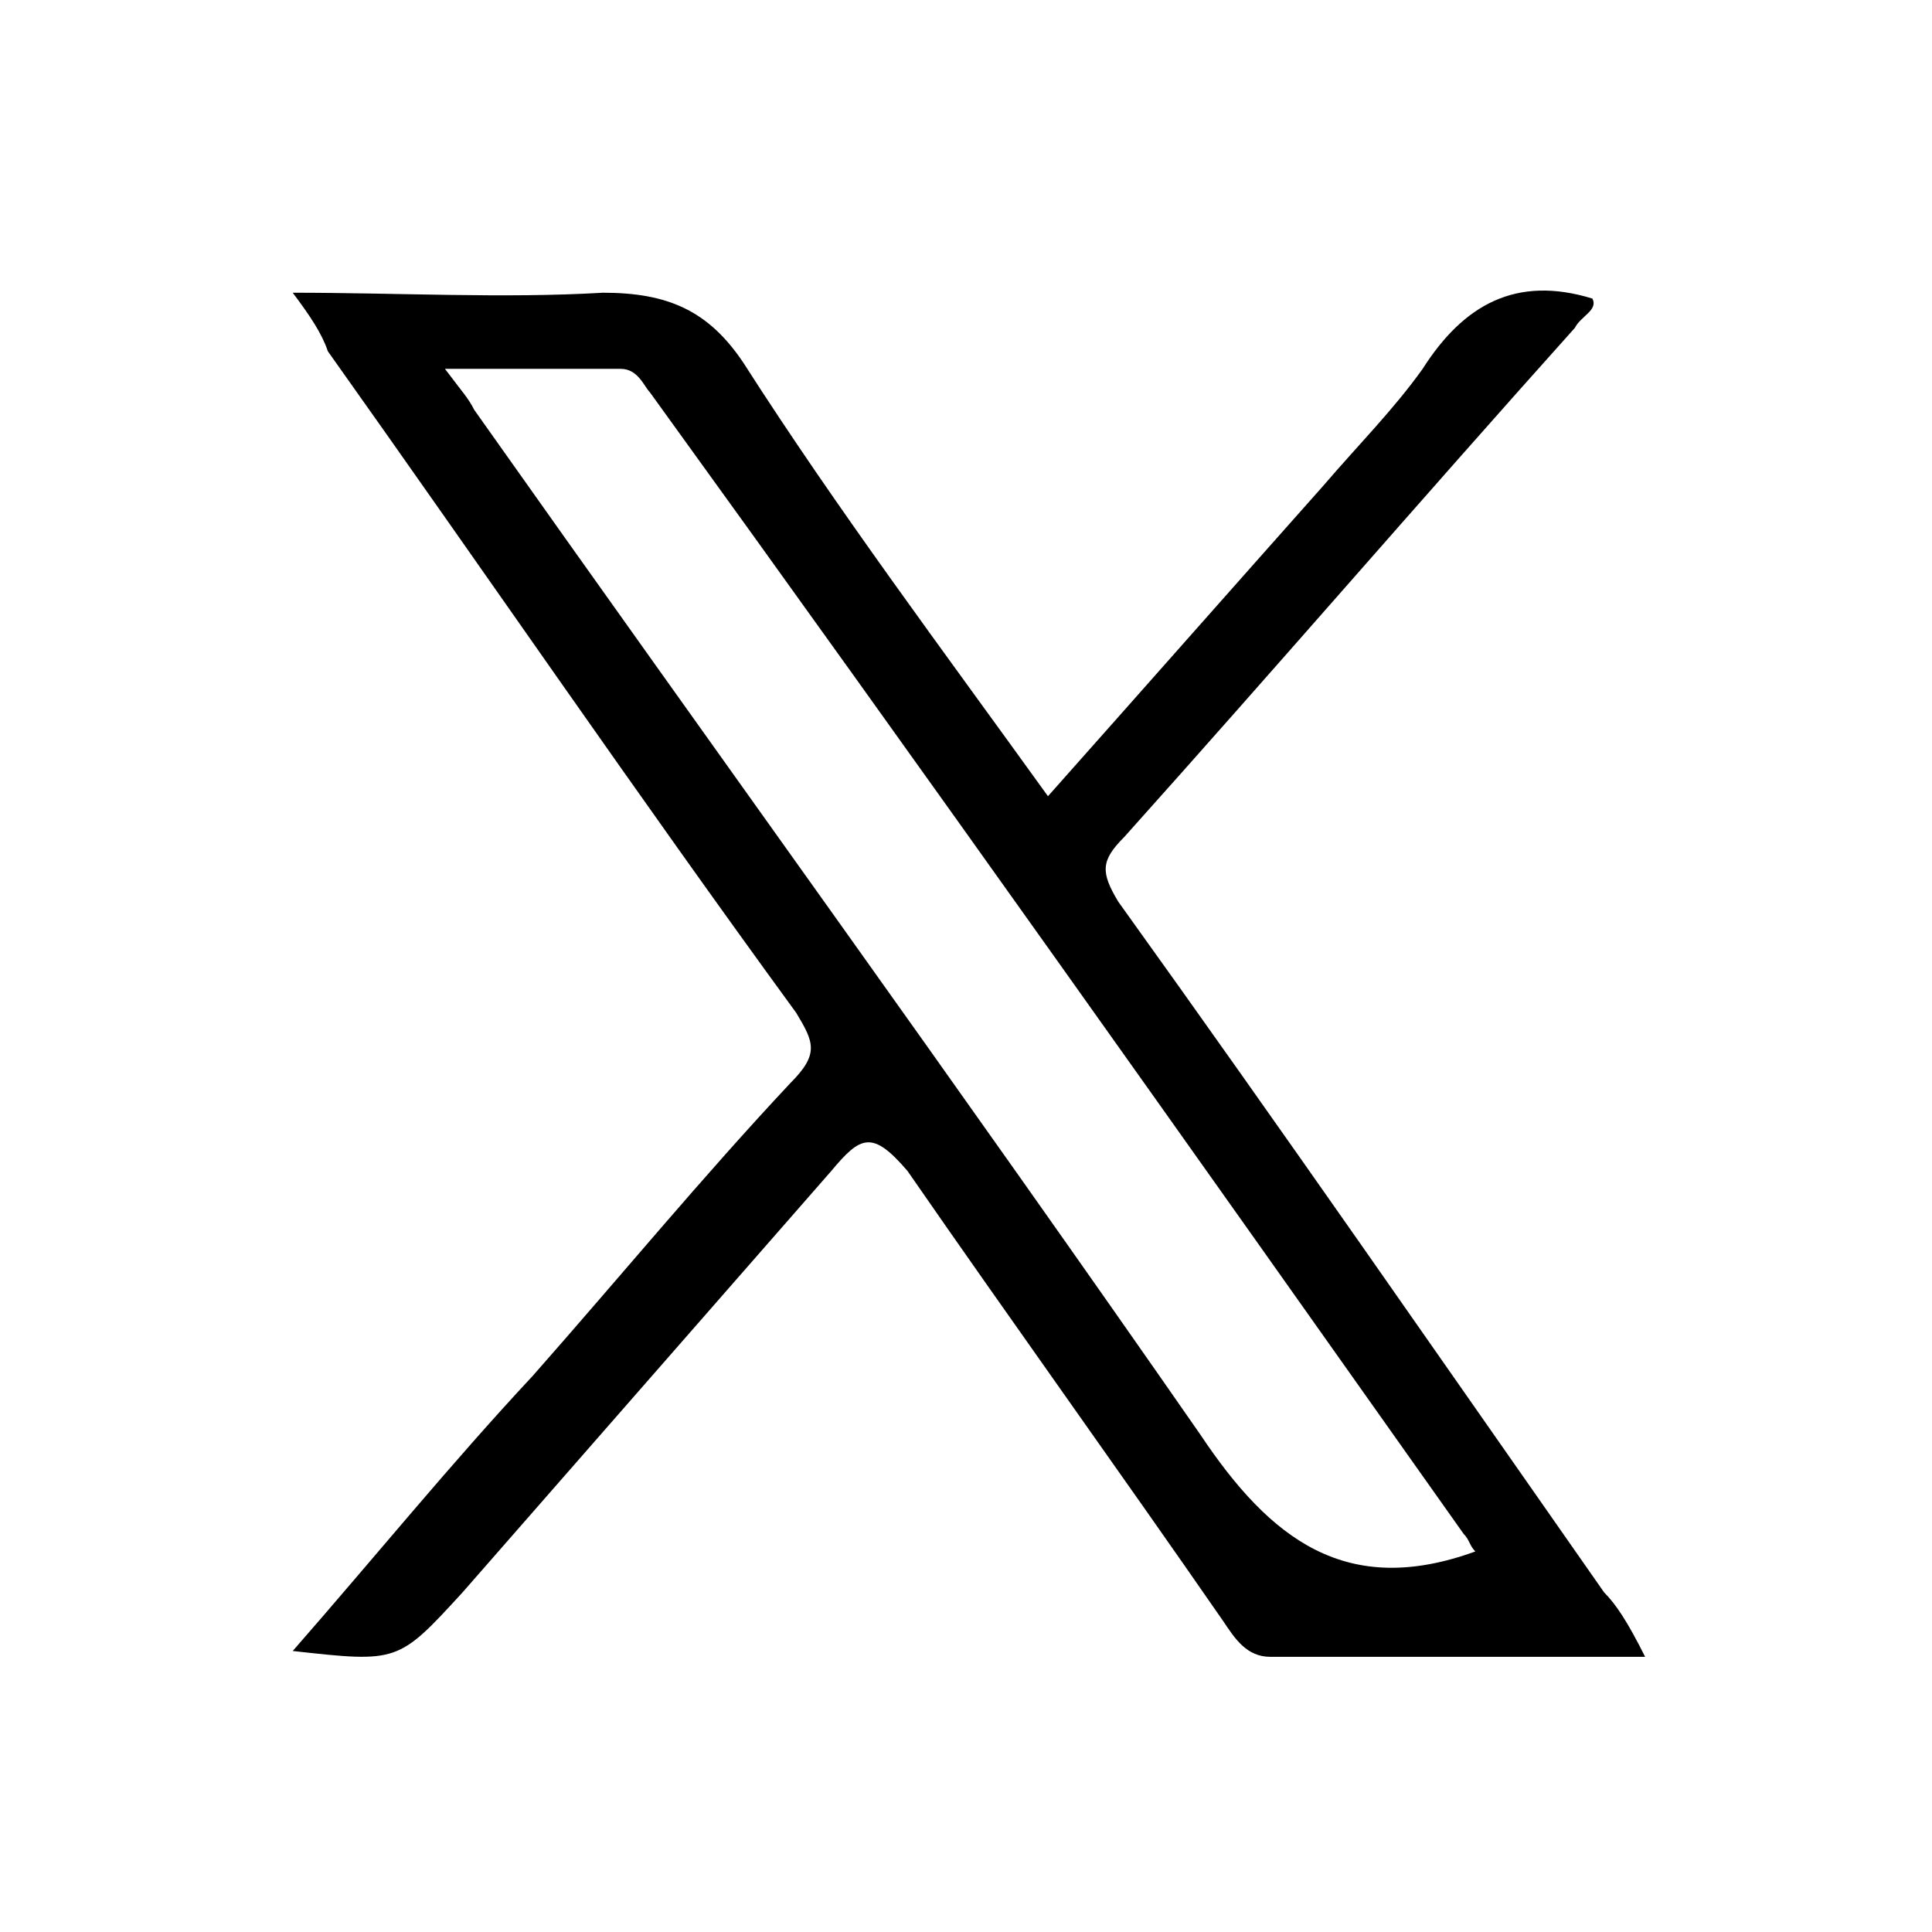
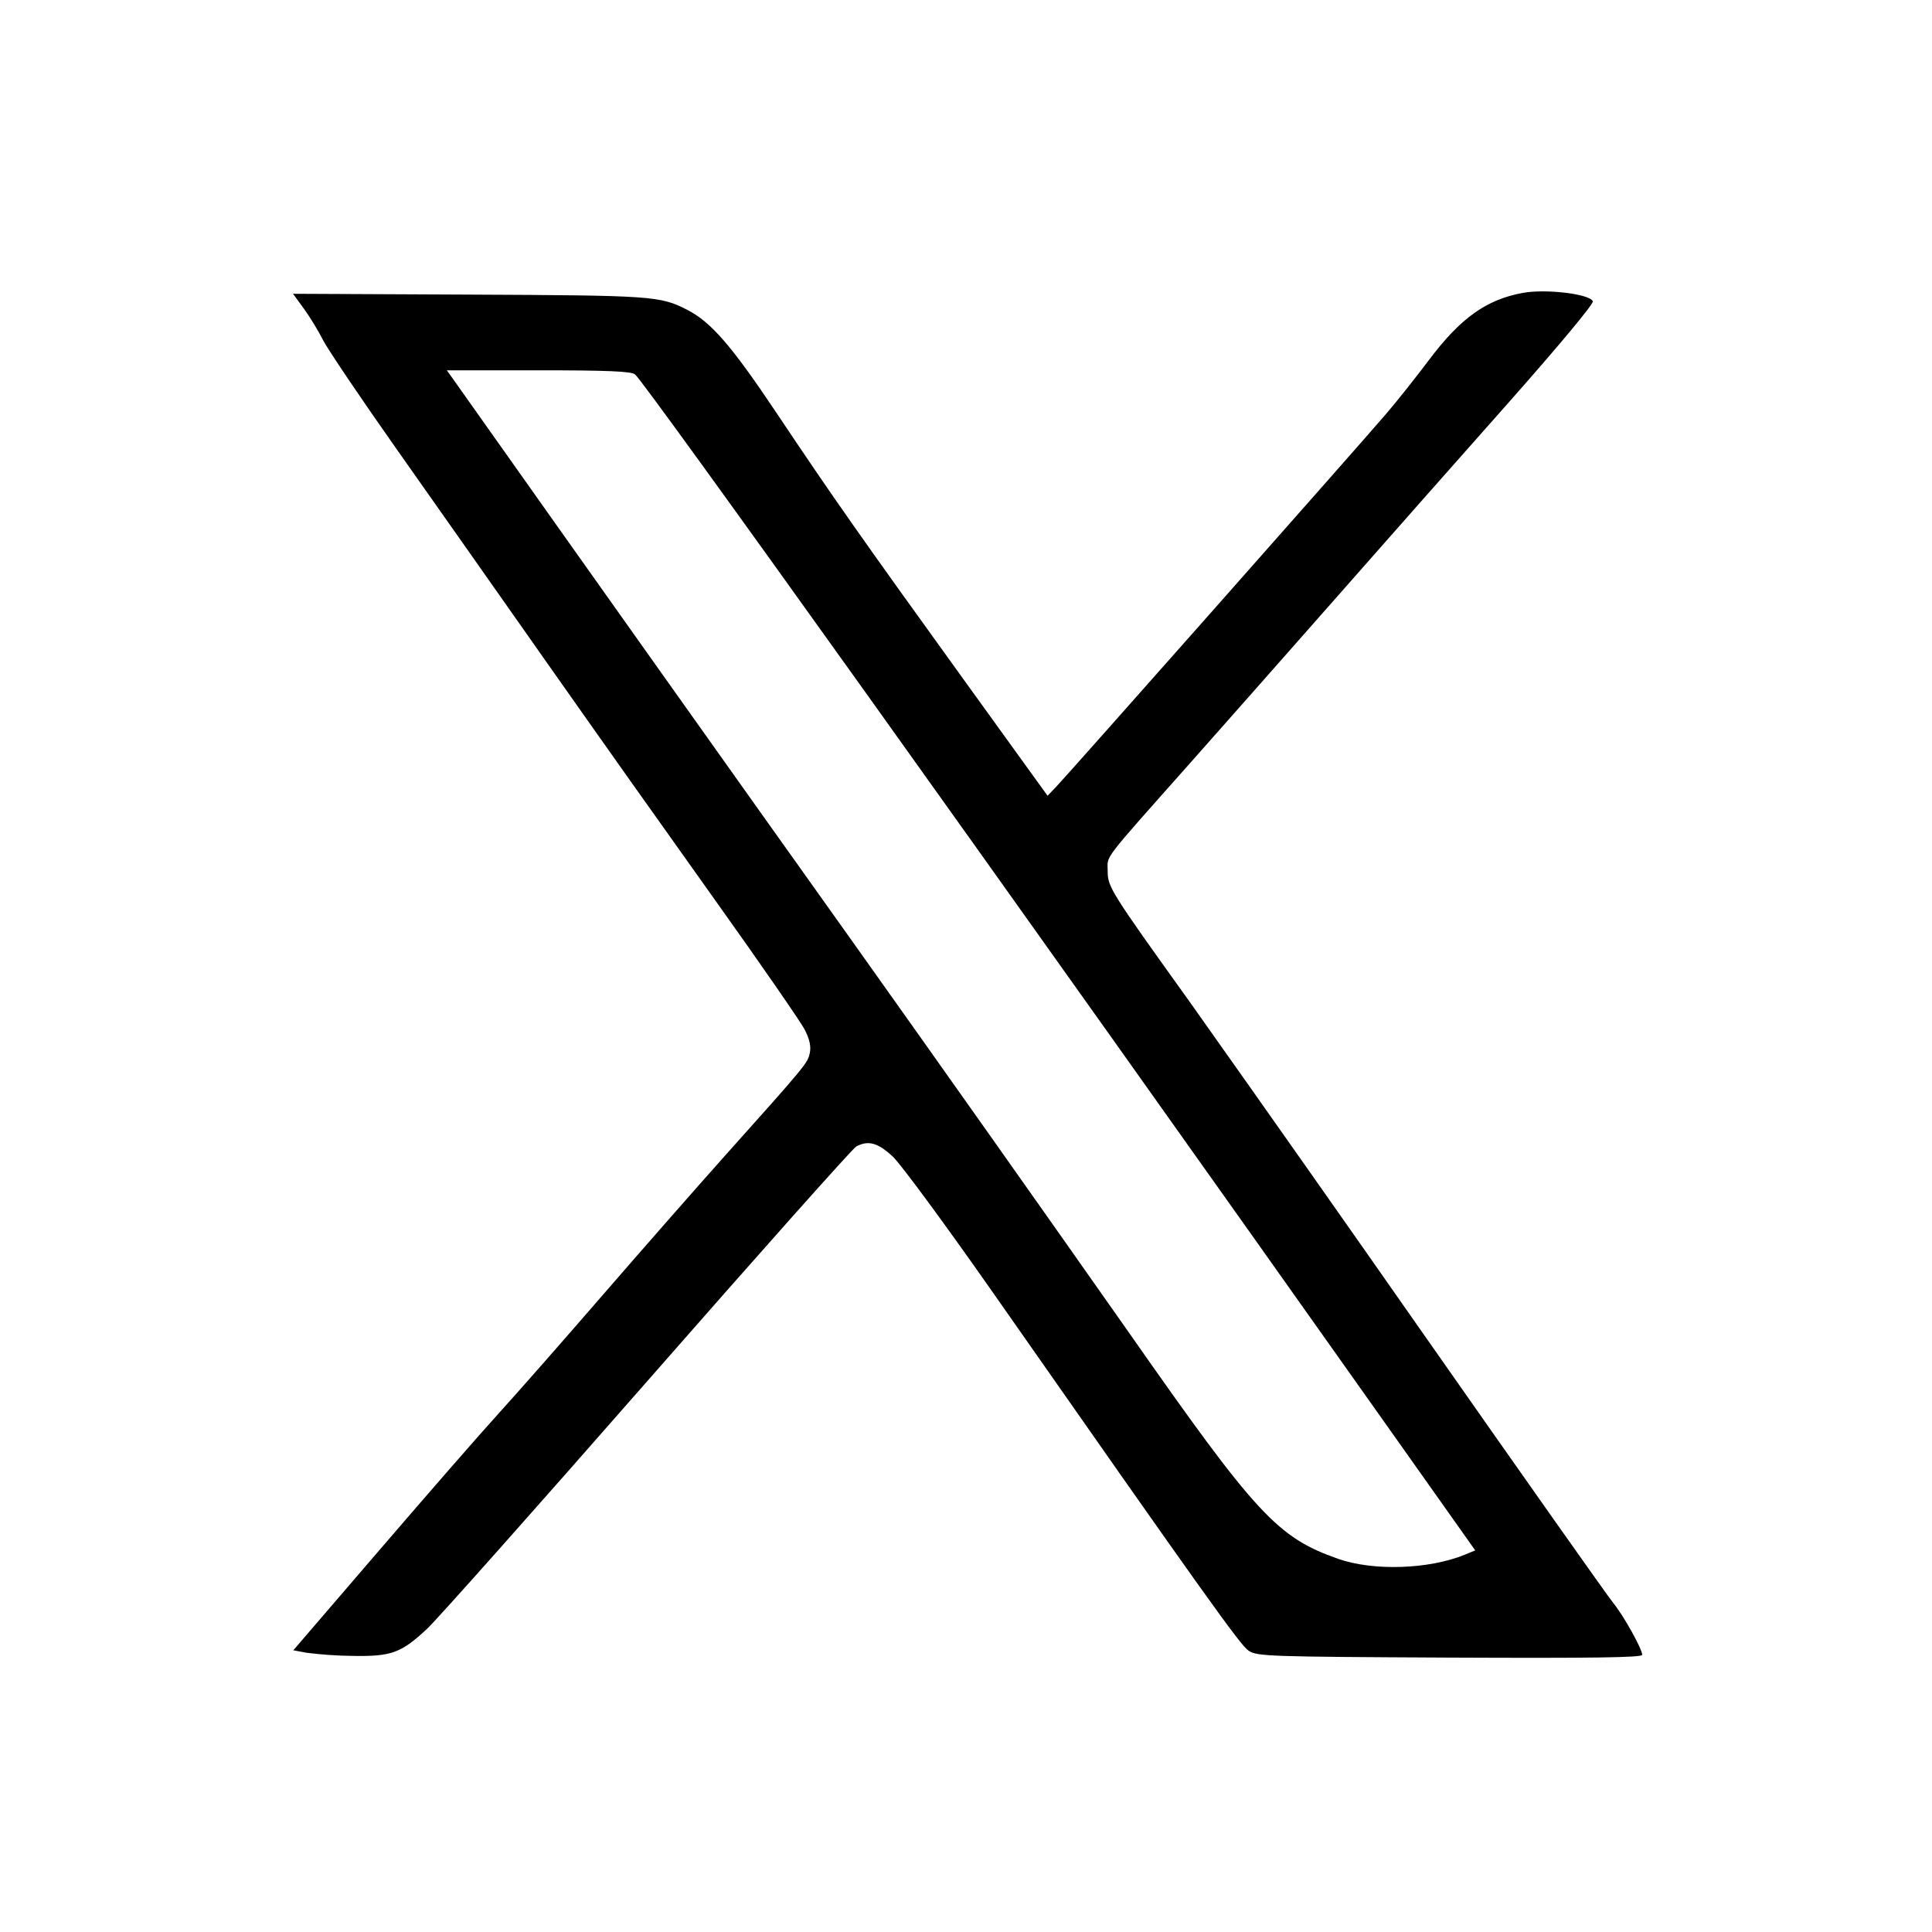
- <svg xmlns="http://www.w3.org/2000/svg" viewBox="-289 380 33 33" xml:space="preserve">
-   <path d="M-261.6 407.2c-2.8-4-5.5-7.9-8.3-11.8-.3-.5-.3-.7.1-1.1 2.6-2.9 5.1-5.8 7.7-8.7.1-.2.4-.3.3-.5-1.3-.4-2.2.1-2.9 1.2-.5.7-1.1 1.3-1.7 2-1.6 1.8-3.1 3.5-4.7 5.3-1.8-2.5-3.6-4.9-5.2-7.4-.6-.9-1.3-1.2-2.4-1.2-1.7.1-3.5 0-5.3 0 .3.4.5.7.6 1 2.7 3.8 5.3 7.6 8 11.3.3.5.4.7-.1 1.2-1.5 1.6-2.9 3.3-4.4 5-1.4 1.5-2.7 3.1-4.1 4.7 1.8.2 1.8.2 2.9-1l6.3-7.2c.5-.6.7-.7 1.3 0 1.8 2.6 3.6 5.1 5.4 7.7.2.3.4.6.8.6h6.4c-.3-.6-.5-.9-.7-1.1zm-6.9-2.7c-4.1-5.9-8.3-11.7-12.4-17.5-.1-.2-.2-.3-.5-.7h3c.3 0 .4.3.5.4 4.7 6.5 9.3 13 13.9 19.5.1.1.1.2.2.3-2.2.8-3.5-.2-4.7-2z" />
+ <svg xmlns="http://www.w3.org/2000/svg" viewBox="0 0 33 33" xml:space="preserve">
+   <path d="M26.015 5.002c-.625.113-1.069.43-1.608 1.148-.22.293-.548.706-.729.917-.447.523-5.449 6.176-5.636 6.37l-.149.155-1.402-1.942c-1.789-2.479-2.276-3.173-3.221-4.587-.776-1.161-1.125-1.563-1.534-1.772-.462-.236-.585-.245-3.72-.259l-3.011-.014.186.255c.102.14.249.381.326.535.078.154.646.996 1.262 1.87.617.874 1.773 2.518 2.57 3.652a778.684 778.684 0 0 0 2.864 4.043c.777 1.089 1.468 2.087 1.534 2.218.084.166.109.287.084.4-.037.17-.065.204-1.458 1.761-.47.526-1.408 1.595-2.085 2.376-.676.781-1.474 1.689-1.773 2.017-.299.328-1.21 1.372-2.024 2.32L5.01 28.188l.231.043a6.9 6.9 0 0 0 .781.053c.664.012.832-.05 1.275-.465.171-.16 1.865-2.066 3.765-4.235 1.9-2.169 3.503-3.969 3.563-4.001.206-.111.373-.064.628.176.136.128.897 1.162 1.691 2.296 3.664 5.237 4.239 6.043 4.382 6.139.143.098.331.104 3.438.119 2.432.011 3.286-.001 3.286-.047 0-.101-.321-.675-.495-.887-.088-.106-1.58-2.22-3.315-4.698a1095.43 1095.43 0 0 0-3.93-5.584c-1.347-1.878-1.39-1.947-1.39-2.221 0-.278-.128-.112 1.431-1.868.591-.666 1.716-1.941 2.502-2.833.785-.892 2.092-2.372 2.905-3.288.858-.969 1.465-1.697 1.449-1.74-.048-.125-.796-.216-1.192-.145M10.846 6.394c.161.126 6.111 8.448 13.184 18.438l1.168 1.65-.182.075c-.612.249-1.56.28-2.16.069-1.036-.364-1.396-.753-3.549-3.83a1454.19 1454.19 0 0 0-4.782-6.764 3354.926 3354.926 0 0 1-6.804-9.583l-.089-.124h1.563c1.168 0 1.586.017 1.651.069" fill-rule="evenodd" />
</svg>
